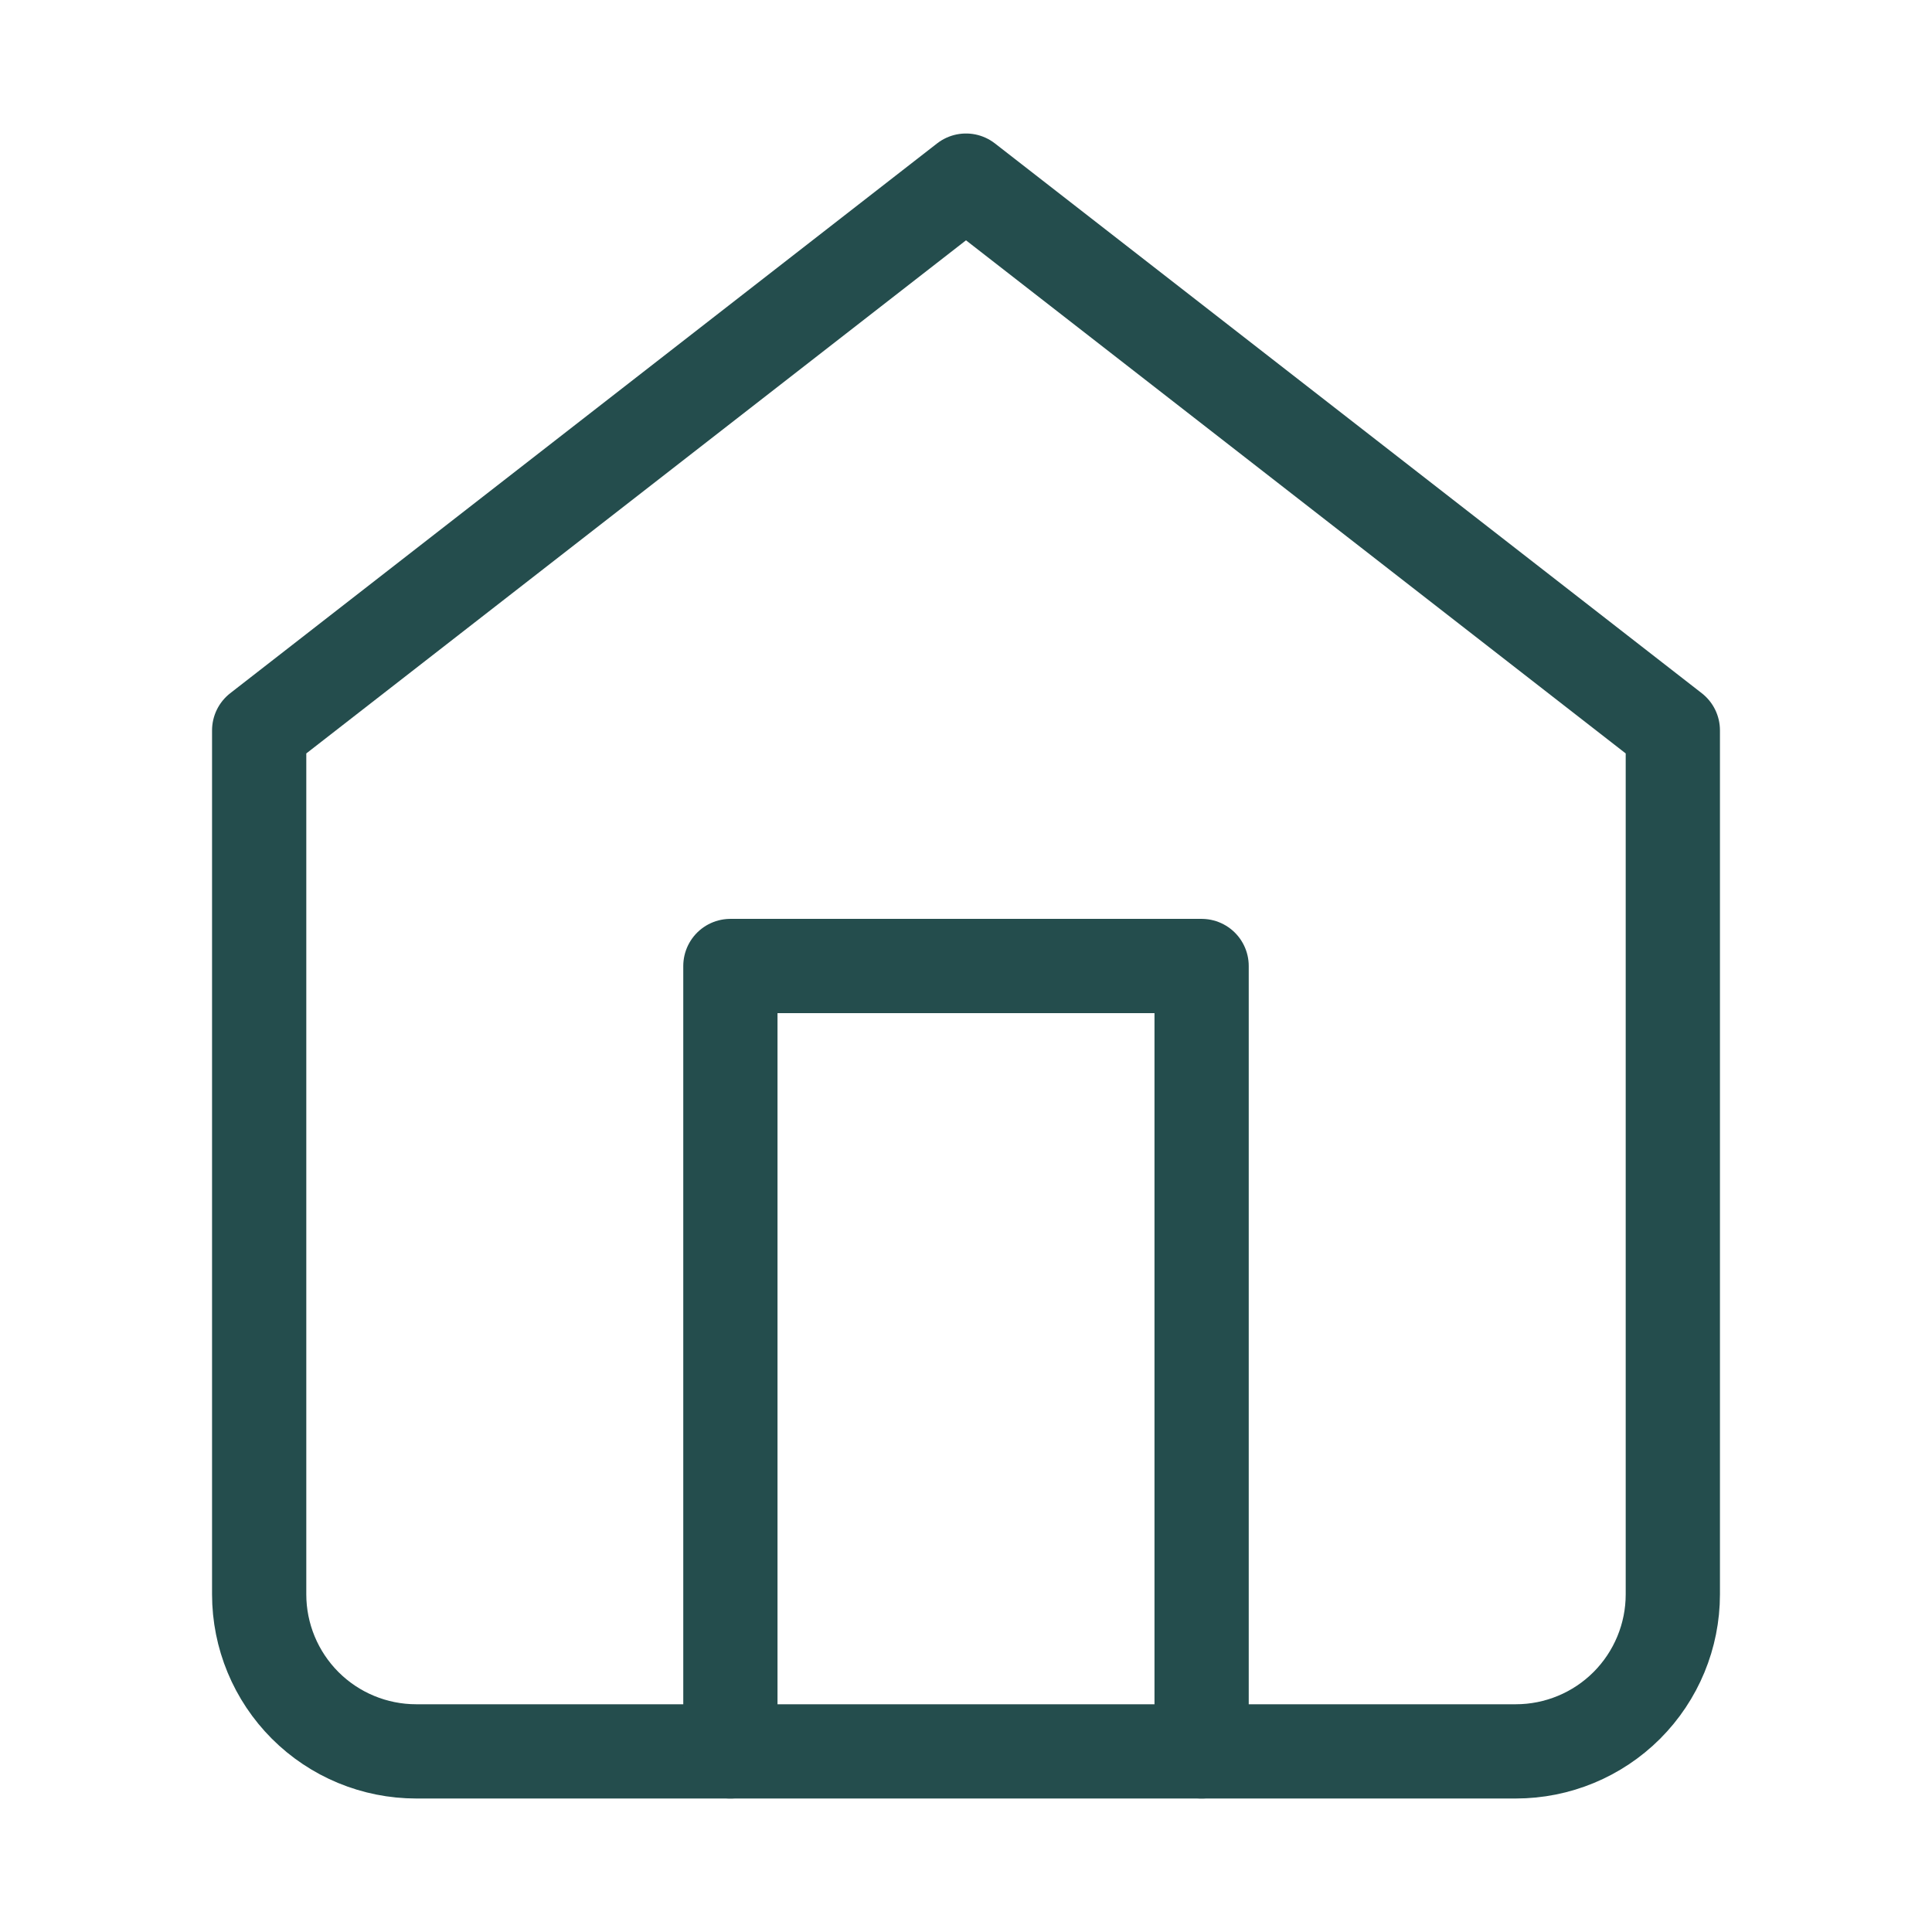
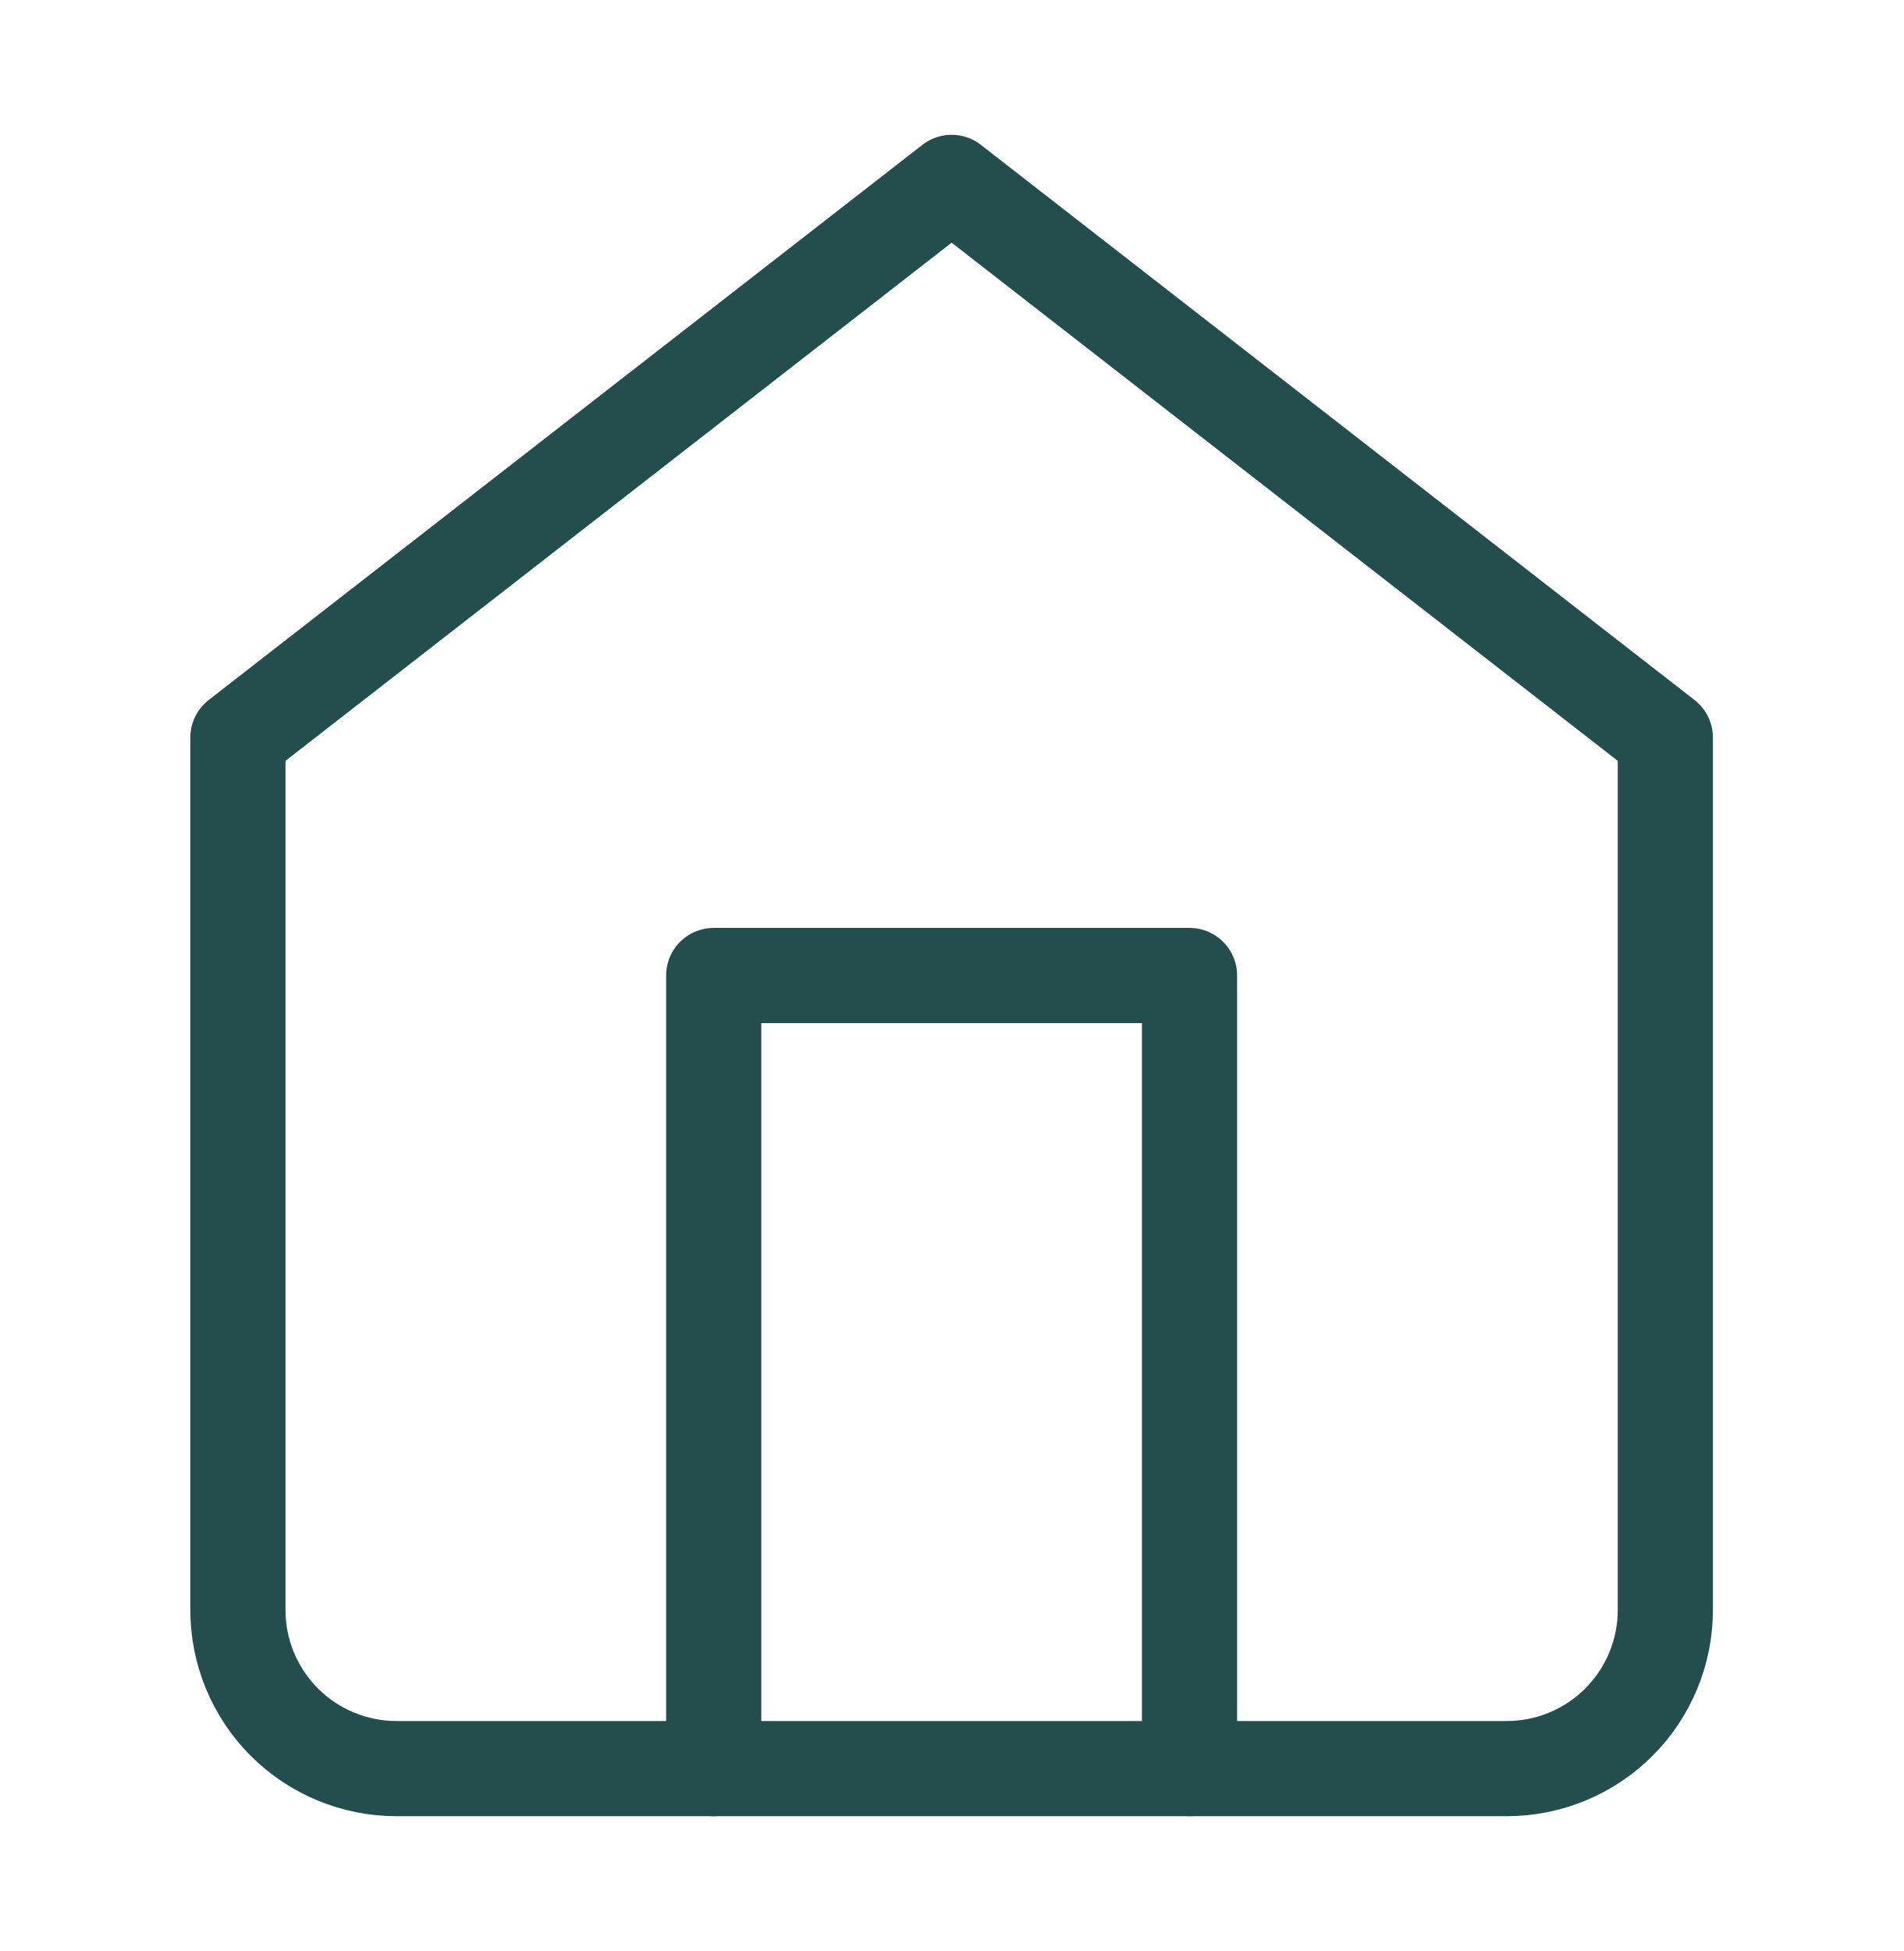
- <svg xmlns="http://www.w3.org/2000/svg" width="40" height="40" viewBox="0 0 40 41" fill="none">
+ <svg xmlns="http://www.w3.org/2000/svg" viewBox="0 0 40 41" fill="none" className="h-10 w-10 stroke-current">
  <path d="M5 15.5L20 3.833L35 15.5V33.834C35 34.718 34.649 35.565 34.024 36.191C33.399 36.816 32.551 37.167 31.667 37.167H8.333C7.449 37.167 6.601 36.816 5.976 36.191C5.351 35.565 5 34.718 5 33.834V15.5Z" stroke="#244D4D" stroke-width="2" stroke-linecap="round" stroke-linejoin="round" />
  <path d="M15 37.167V20.5H25V37.167" stroke="#244D4D" stroke-width="2" stroke-linecap="round" stroke-linejoin="round" />
</svg>
